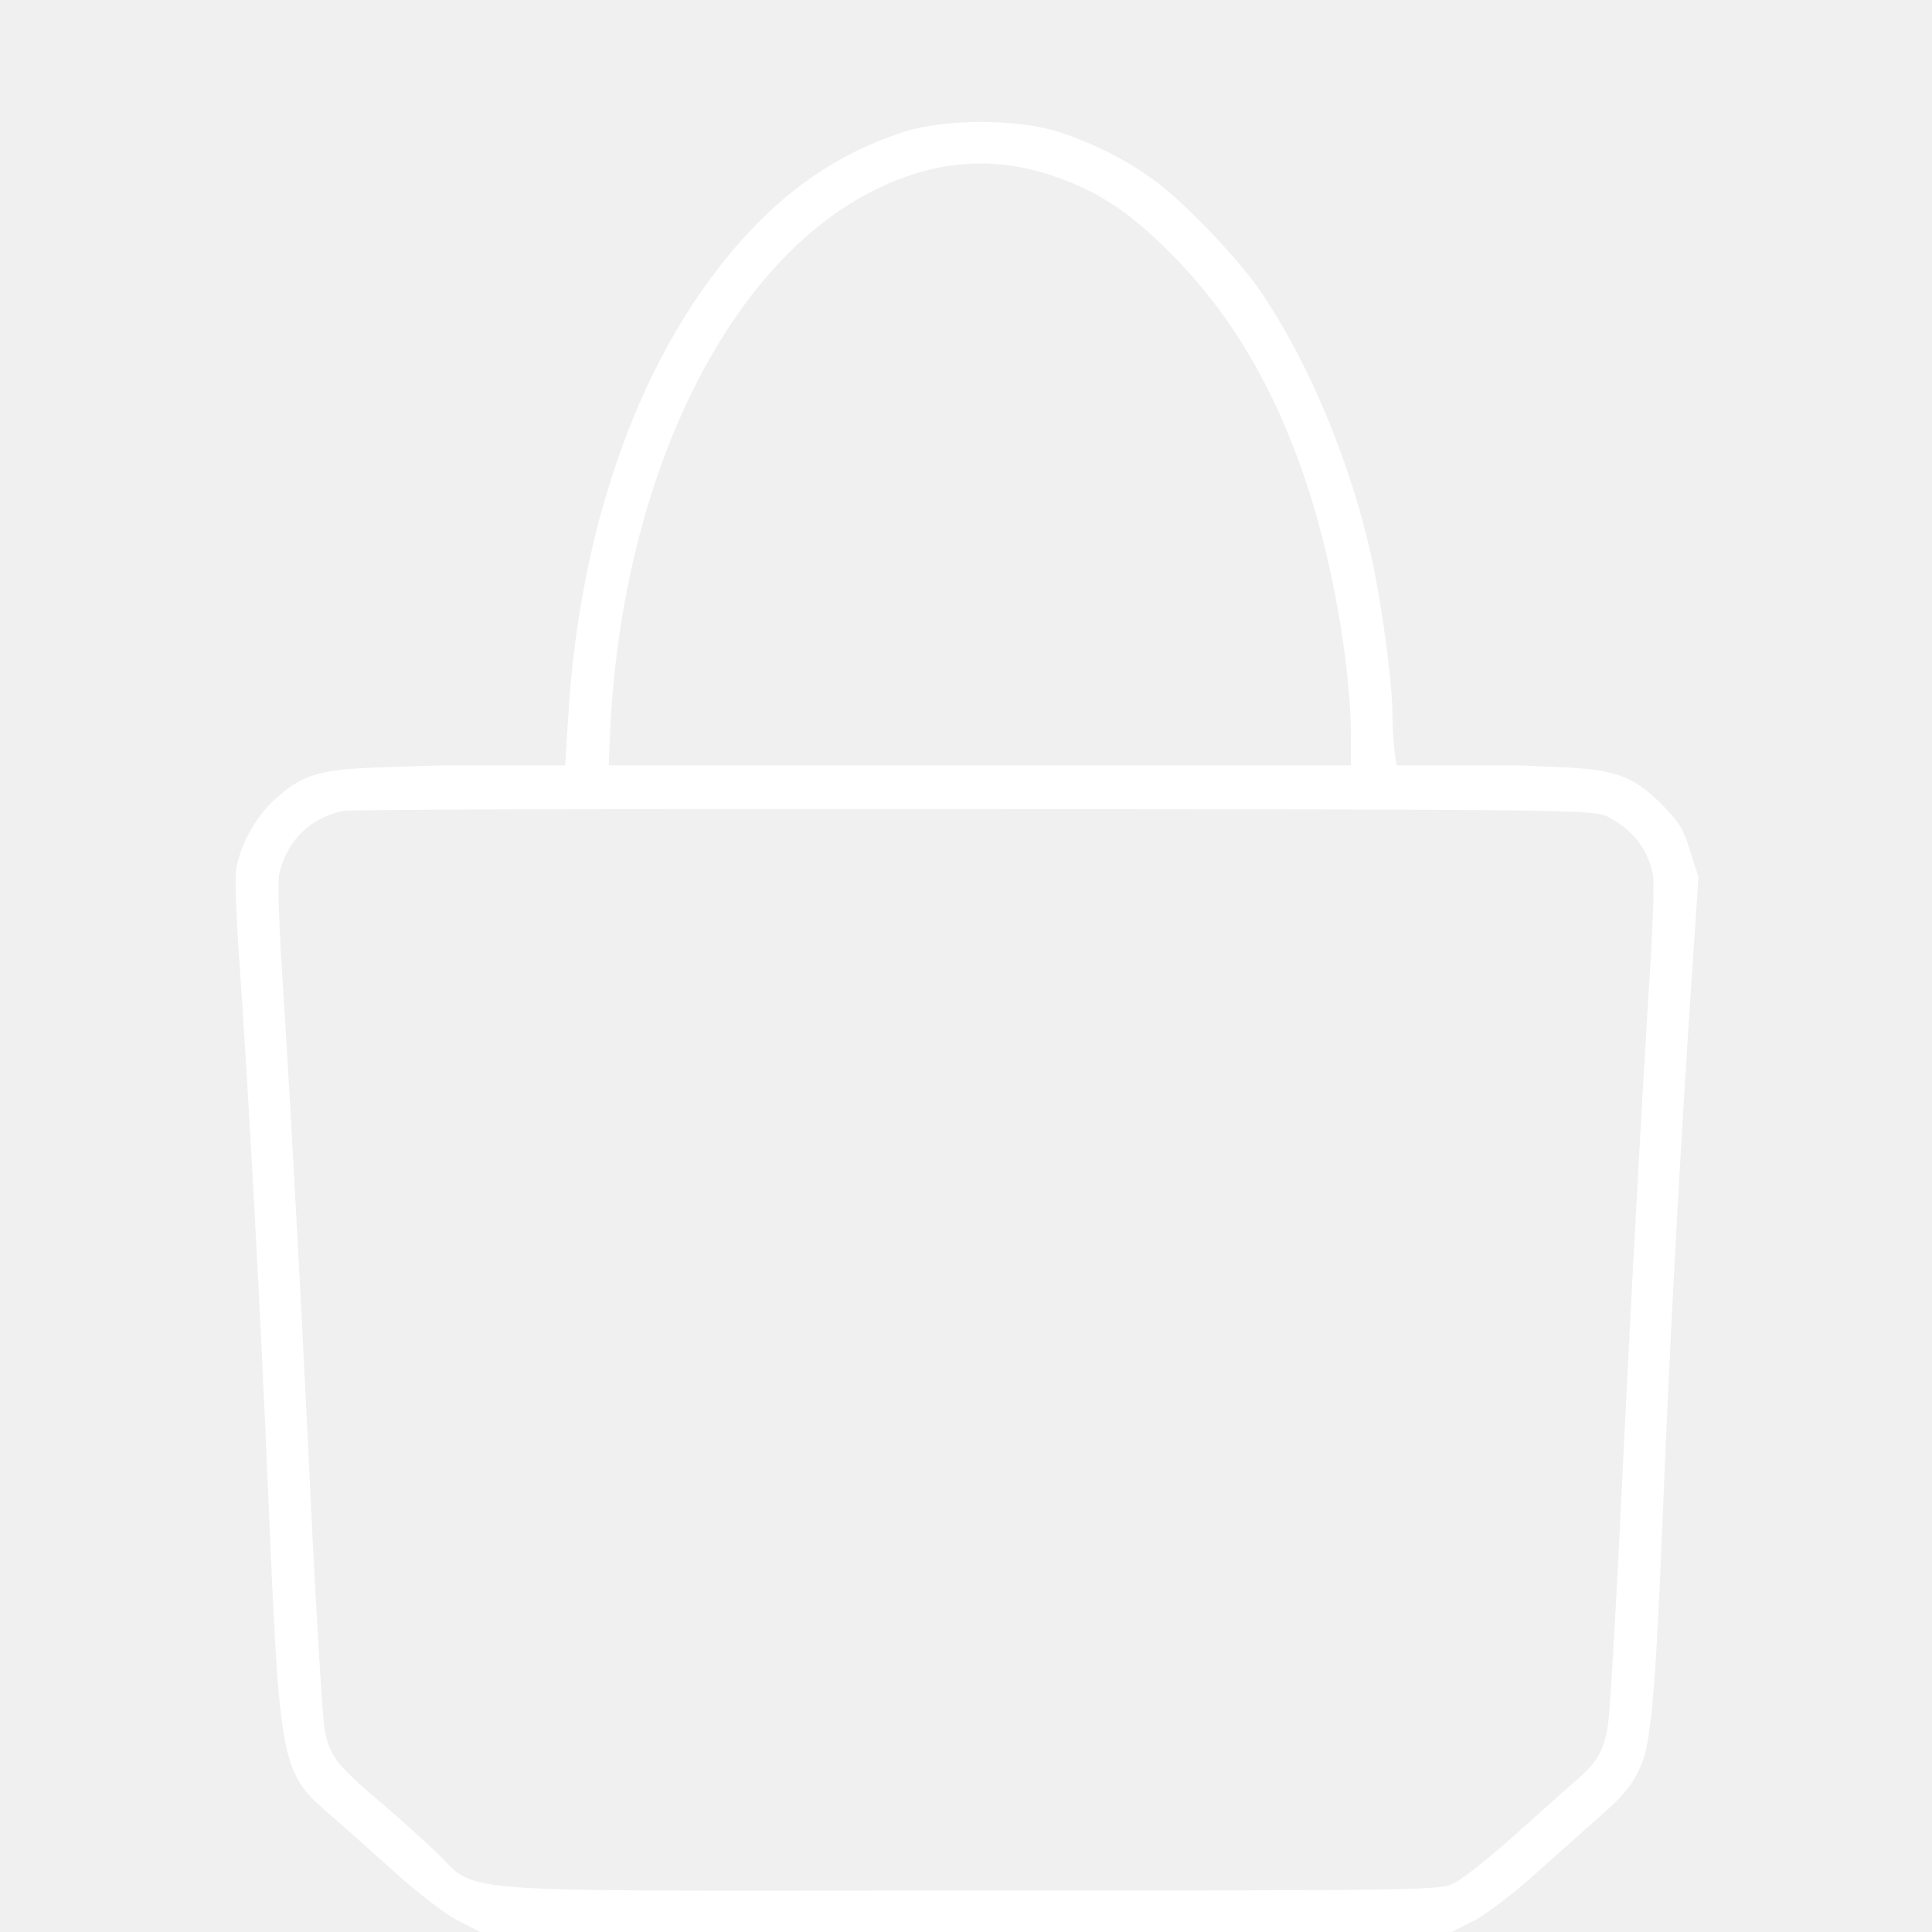
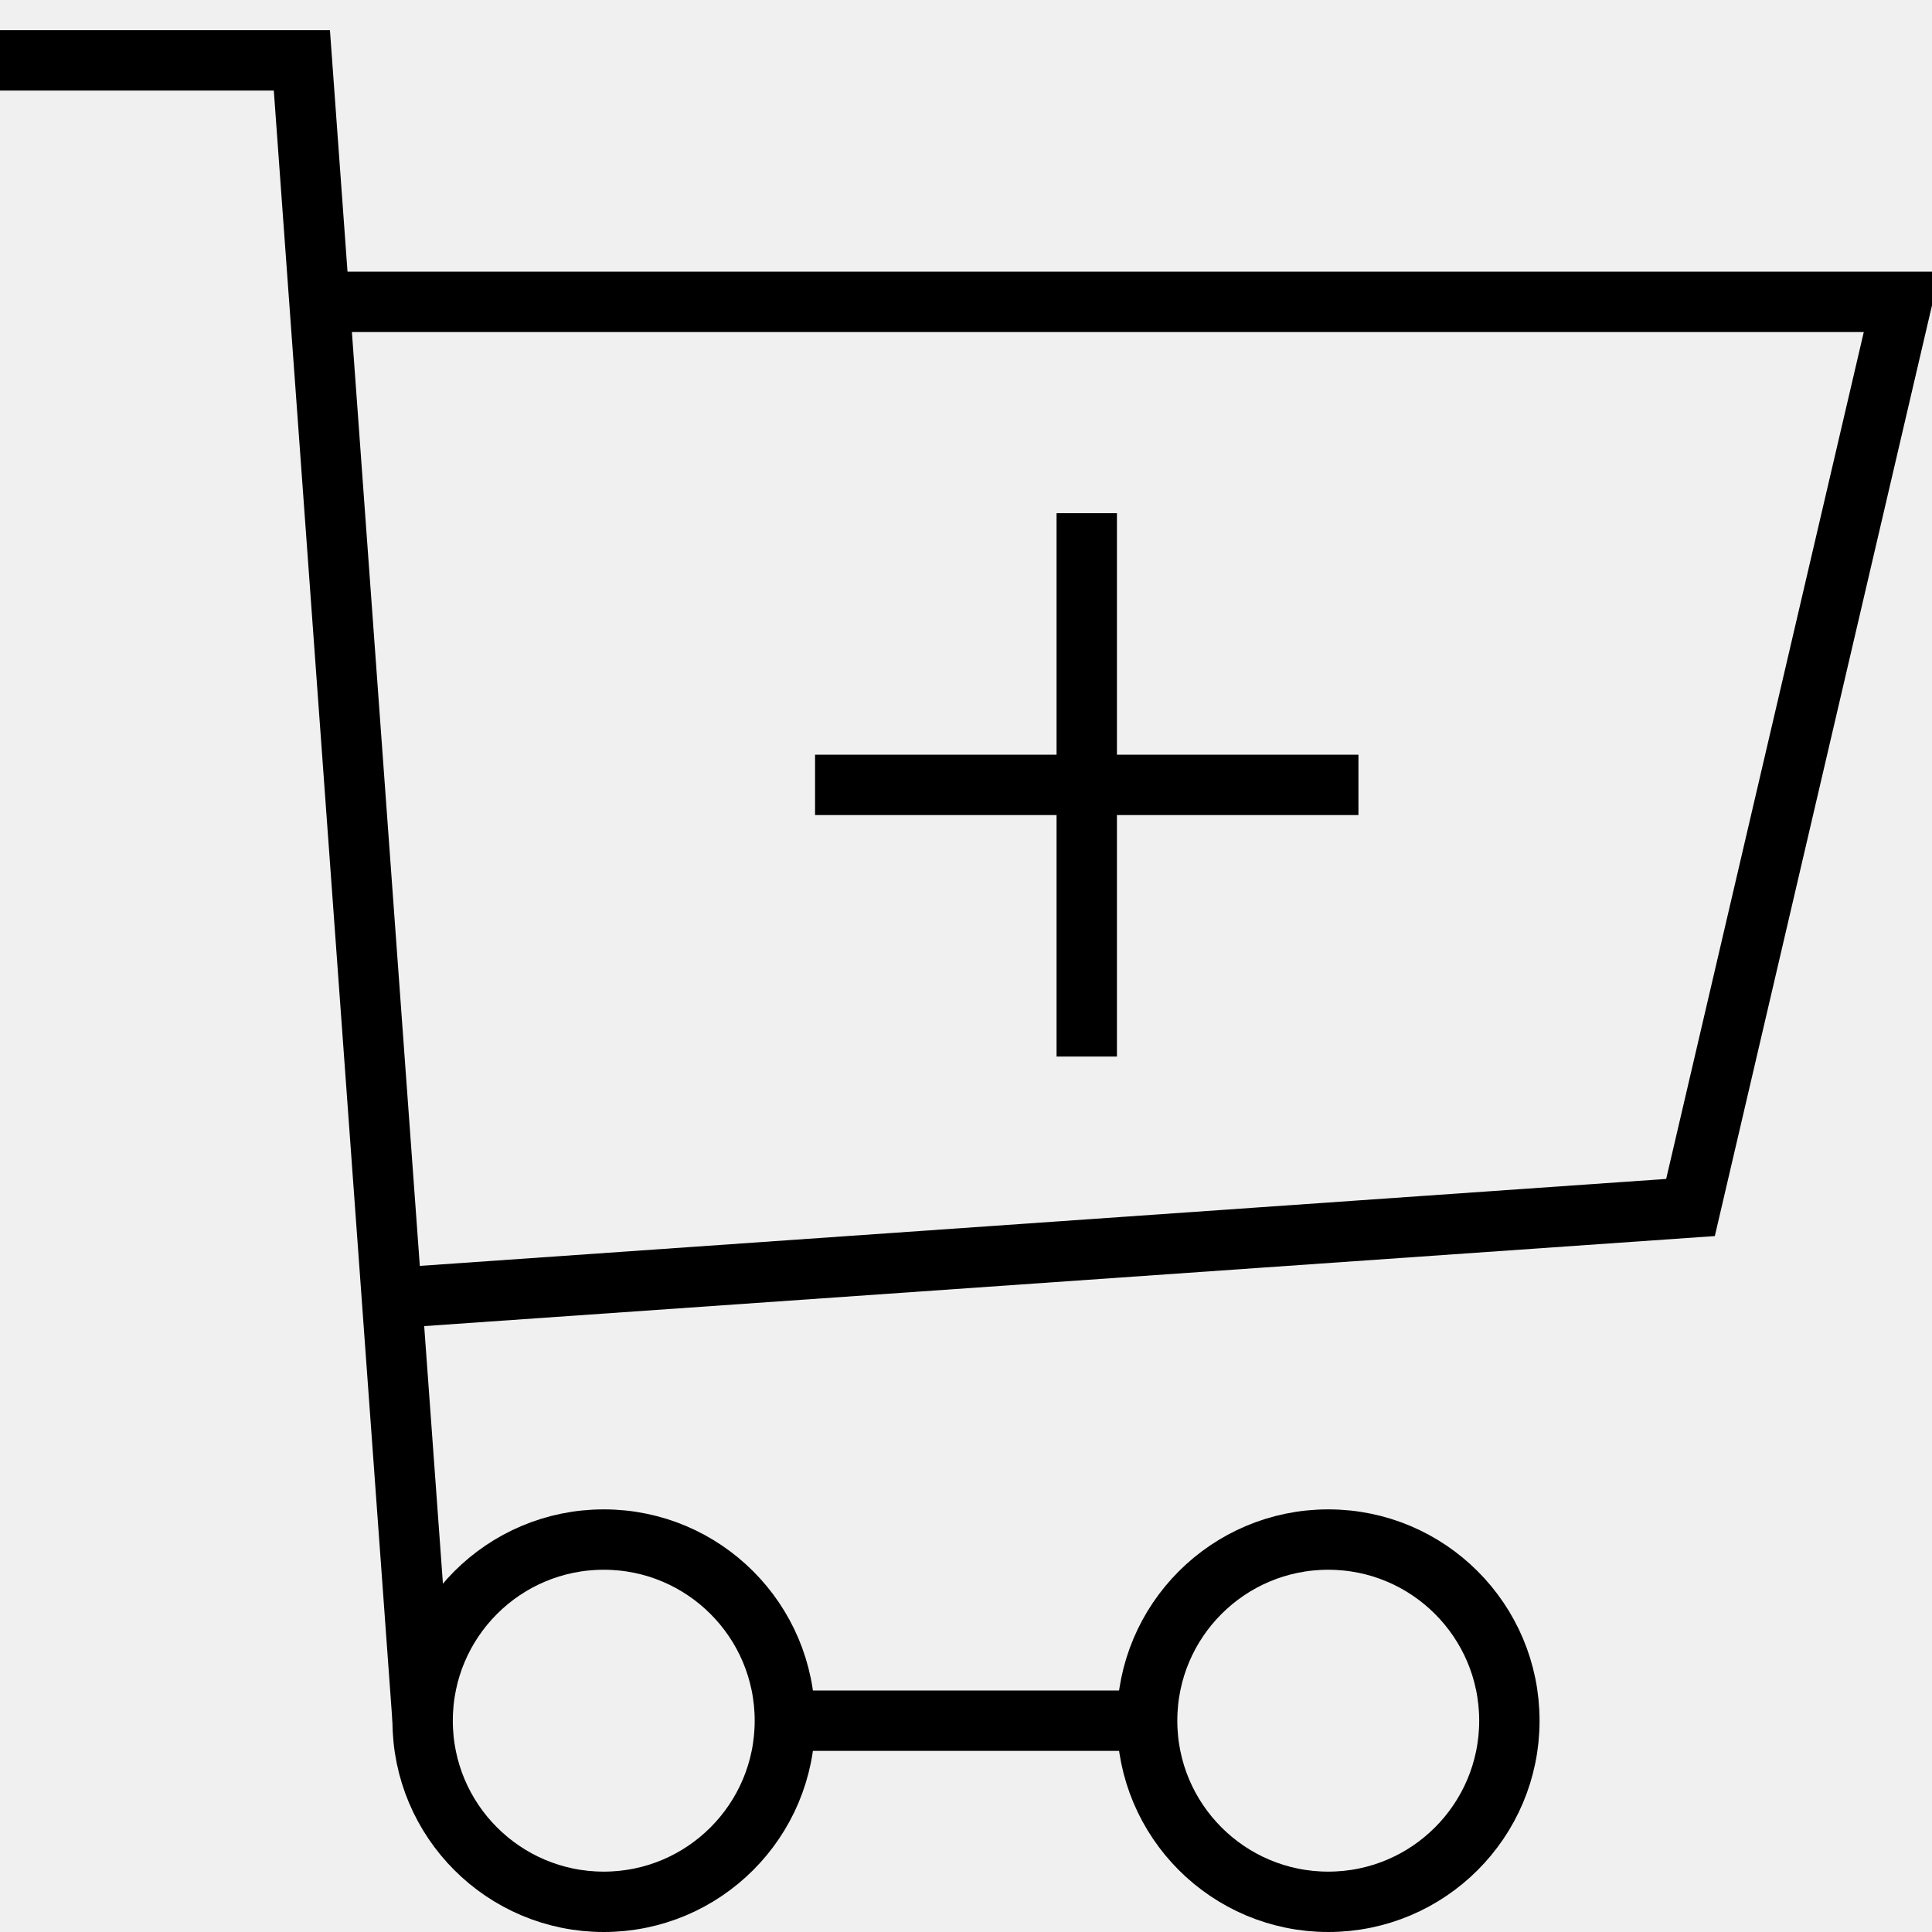
- <svg xmlns="http://www.w3.org/2000/svg" version="1.0" width="512pt" height="512pt" viewBox="0 0 512 512" preserveAspectRatio="xMidYMid meet">
-   <path d="m 117.7,202.8 -15.1,0.5 c -17.8,0.5 -22.2,1.8 -29.5,8.3 -5.2,4.6 -9.3,12 -10.5,18.6 -0.4,2 0,13.4 0.9,25.5 2.7,39.1 5.4,89.9 7.5,138.3 3.2,75.5 3.2,75.6 17.4,87.7 3.3,2.9 10.8,9.6 16.6,14.8 5.9,5.3 13.1,10.8 16.4,12.5 l 5.9,3 H 256 384.7 l 5.9,-3 c 3.3,-1.7 10.5,-7.2 16.4,-12.5 5.8,-5.2 13.3,-11.9 16.6,-14.8 6.9,-5.9 10,-9.9 11.9,-15.5 2.1,-6 3.4,-21.4 5,-61.2 2,-48.7 4,-86.5 7,-133.5 l 2.6,-39.1 -2.2,-6.9 c -1.7,-5.7 -3,-7.8 -7.7,-12.5 -7.3,-7.3 -12.2,-9.1 -26.8,-9.7 l -11.1,-0.5 z m 252.6,1.2 -0.7,-4.6 c -0.3,-2.6 -0.6,-7.3 -0.6,-10.5 0,-7.4 -2.5,-26.6 -5.1,-39.2 C 358.4,123.4 346.6,95.1 333.2,76 327,67.3 312.9,52.7 305.5,47.5 297.7,41.9 289.2,37.7 280,34.8 c -10.8,-3.3 -29.2,-3.3 -40,0 -14.6,4.6 -27.3,12.4 -38.6,23.7 -29.4,29.4 -47.8,77.4 -50.9,132.7 l -0.8,12.8 h -10.5 c 0,0 219.714,20.134 231.1,0 z M 278.7,46.5 c 12.1,4 20.6,9.6 31.8,20.9 15.8,15.9 27.5,35.8 35.8,60.9 6.8,20.4 11.7,48.4 11.7,66.9 v 7.8 h -98.4 -98.3 l 0.4,-9.3 C 164.9,126.2 193,69.1 232.5,50 248,42.5 263.2,41.3 278.7,46.5 Z M 426,216.4 c 6.7,3.5 10.5,8.3 12,15.2 0.4,1.8 0.1,12.3 -0.6,23.5 -2.2,34.7 -5.3,91.1 -7.9,145.5 -1.4,28.6 -2.9,54.5 -3.5,57.4 -1.2,6.2 -2.8,9 -7.8,13.4 -2,1.7 -9.3,8.2 -16.2,14.4 -6.9,6.2 -14.3,12.1 -16.6,13.2 -4,2 -6.5,2 -129.4,2 -144.5,0 -127.9,1.3 -141.6,-11.3 -4.3,-4 -11.5,-10.4 -15.9,-14.1 -9.4,-8.1 -11.2,-10.5 -12.5,-17.4 -0.5,-2.9 -2.1,-28.7 -3.5,-57.4 -2.6,-55 -5.7,-111.6 -7.9,-145.7 -0.7,-11.2 -1,-21.7 -0.6,-23.5 2,-8.8 8.2,-14.9 17,-16.7 1.9,-0.4 77.3,-0.6 167.5,-0.5 158,0.1 164.1,0.2 167.5,2 z" id="path4" style="fill:#ffffff;stroke:none;stroke-width:0.1" />
-   <g transform="matrix(0.03609085,0,0,-0.03643808,163.875,452.6674)" fill="#000000" stroke="none" id="g174" style="fill:#ffffff" />
+ <svg xmlns="http://www.w3.org/2000/svg" version="1.0" id="Layer_1" x="0px" y="0px" width="64px" height="64px" viewBox="0 0 64 64" enable-background="new 0 0 64 64" xml:space="preserve">
+   <circle fill="none" stroke="#000000" stroke-width="2" stroke-miterlimit="10" cx="20" cy="57" r="6" />
+   <circle fill="none" stroke="#000000" stroke-width="2" stroke-miterlimit="10" cx="44" cy="57" r="6" />
+   <line fill="none" stroke="#000000" stroke-width="2" stroke-miterlimit="10" x1="26" y1="57" x2="38" y2="57" />
+   <polyline fill="none" stroke="#000000" stroke-width="2" stroke-miterlimit="10" points="14,57 10,2 0,2 " />
+   <polyline fill="none" stroke="#000000" stroke-width="2" stroke-miterlimit="10" points="13,43 56,40 63,10 11,10 " />
+   <line fill="none" stroke="#000000" stroke-width="2" stroke-miterlimit="10" x1="36" y1="17" x2="36" y2="35" />
+   <line fill="none" stroke="#000000" stroke-width="2" stroke-miterlimit="10" x1="45" y1="26" x2="27" y2="26" />
</svg>
